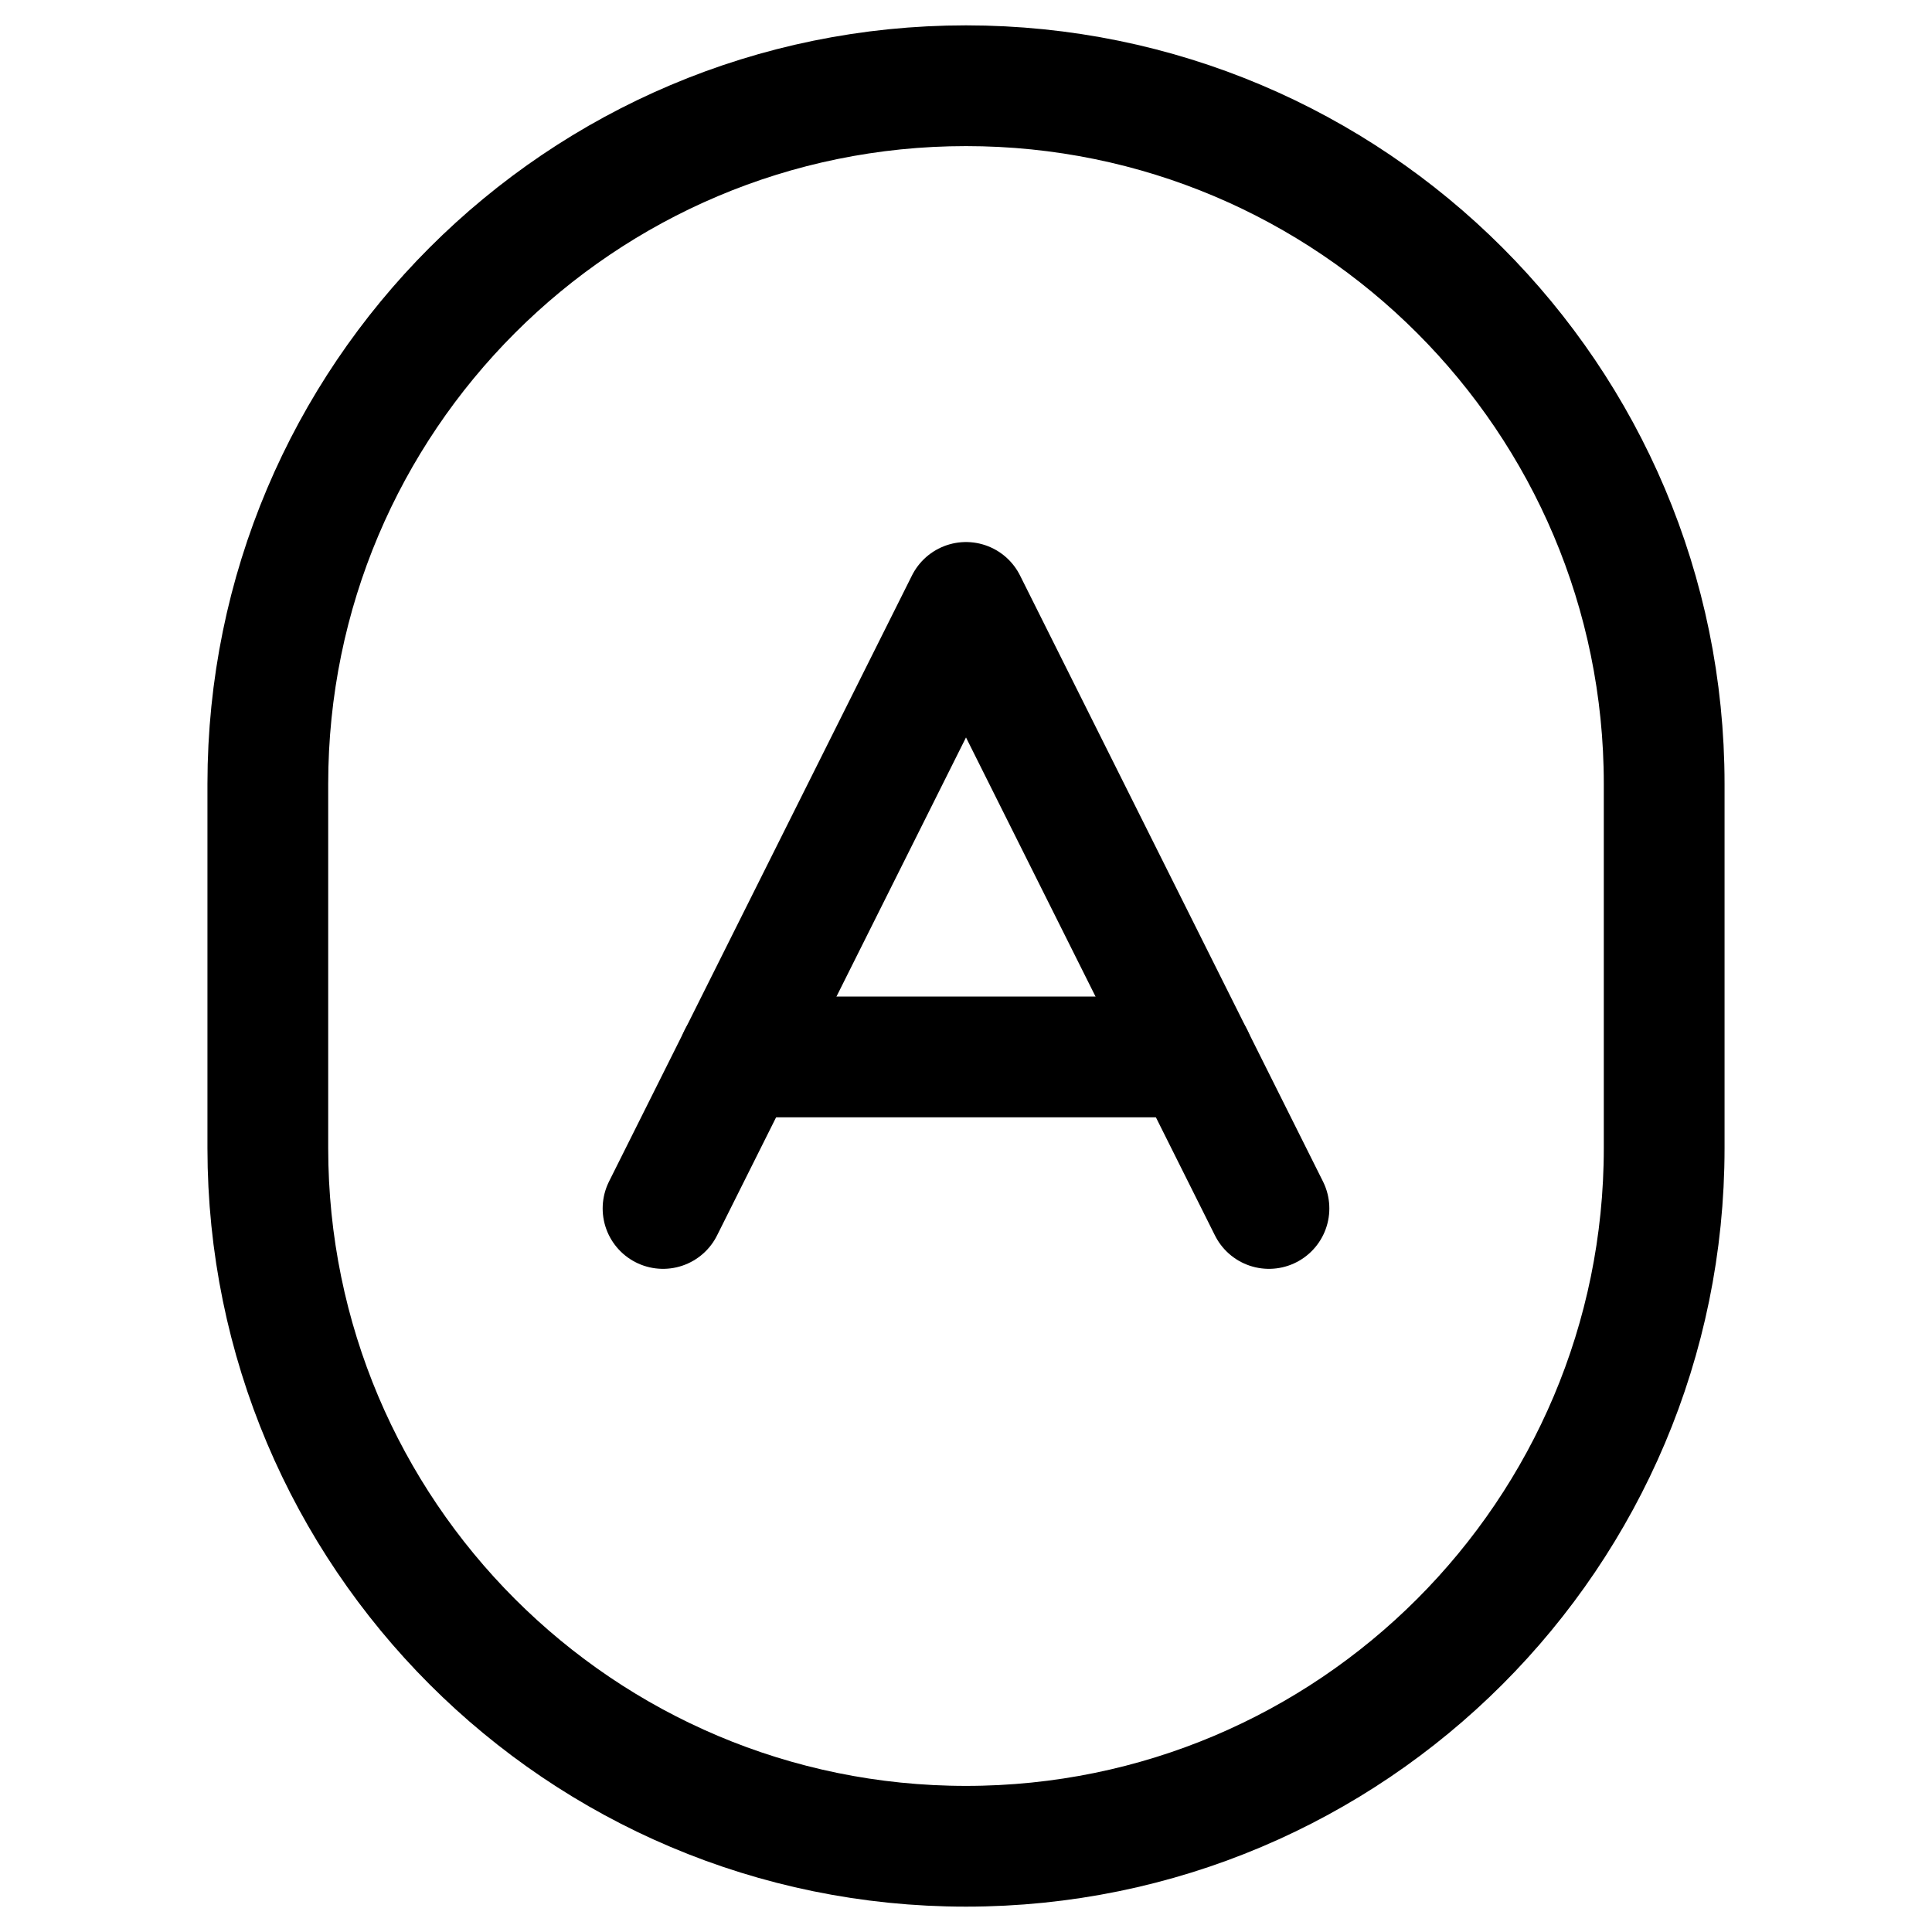
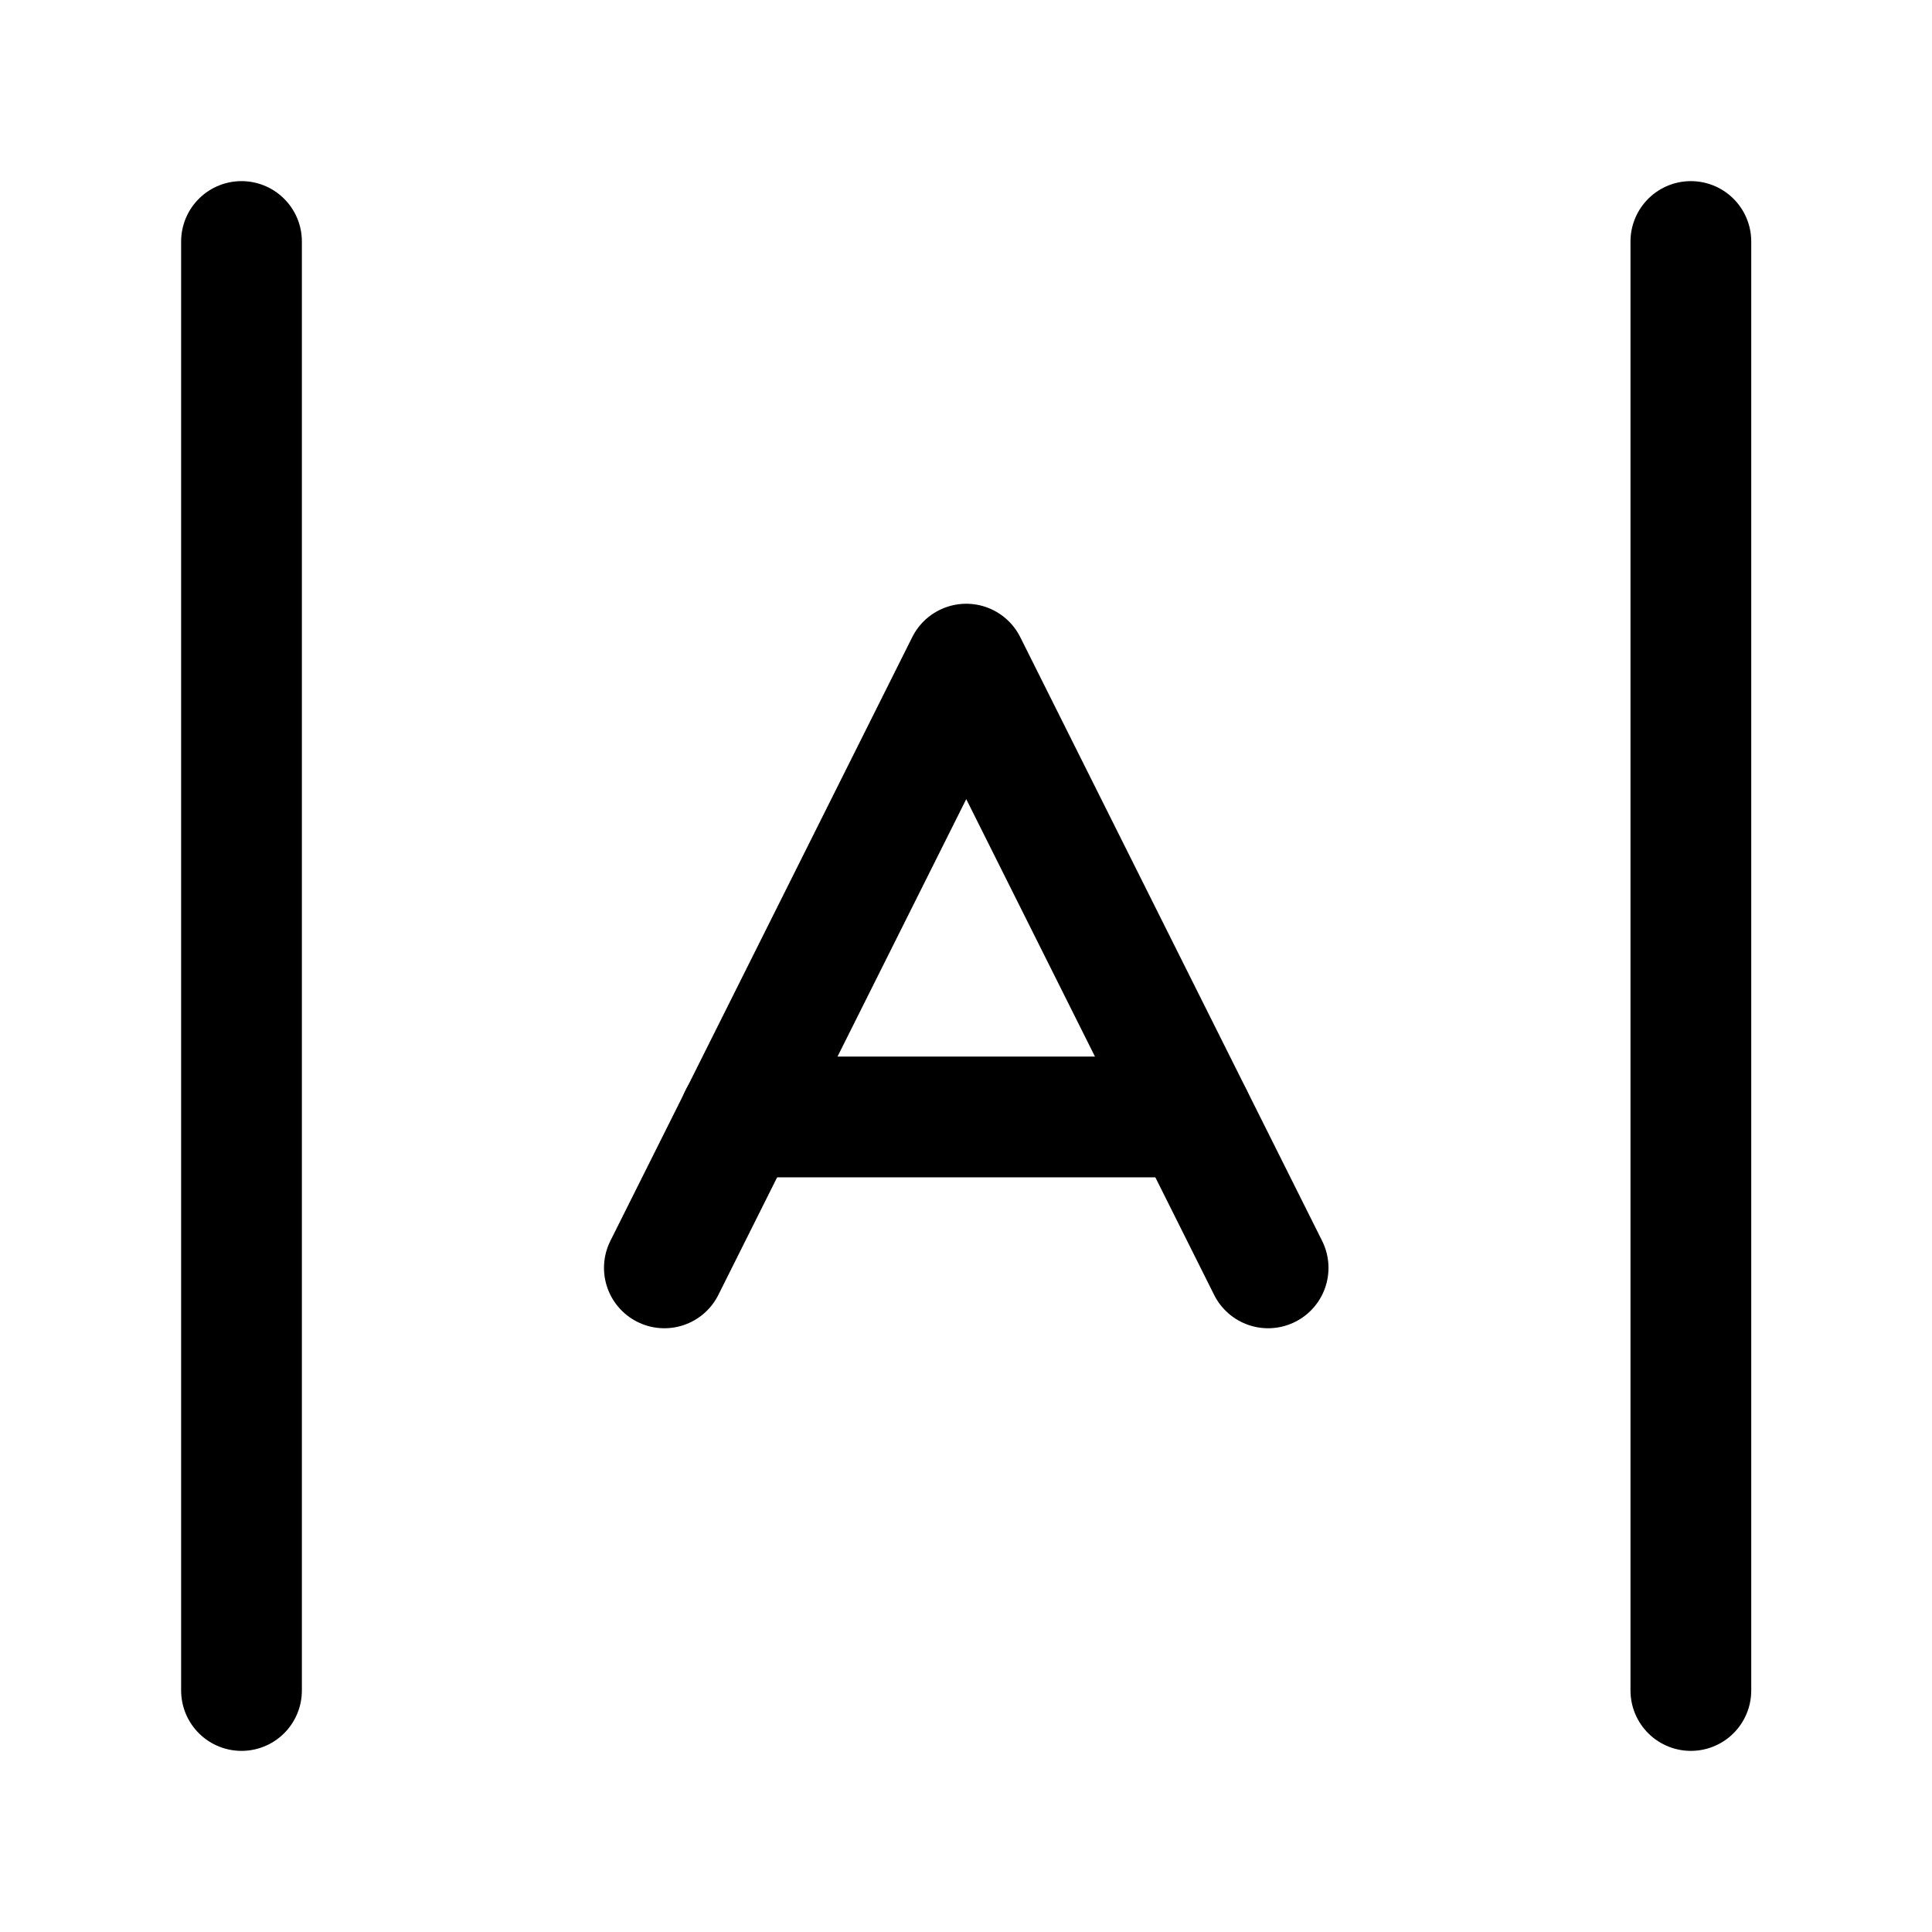
<svg xmlns="http://www.w3.org/2000/svg" width="16" height="16" viewBox="0 0 16 16" fill="none">
-   <path d="M13.782 6.492V8V9.508C13.782 12.701 11.193 15.29 8 15.29C4.807 15.29 2.218 12.701 2.218 9.508V8V6.492C2.218 3.299 4.807 0.71 8 0.71C11.193 0.71 13.782 3.299 13.782 6.492Z" stroke="currentColor" stroke-linecap="round" stroke-linejoin="round" />
-   <path d="M5.491 10.008L8 4.989L10.509 10.008" stroke="currentColor" stroke-linecap="round" stroke-linejoin="round" />
-   <path d="M6.118 8.753H9.882" stroke="currentColor" stroke-linecap="round" stroke-linejoin="round" />
+   <path d="M5.502 10.5L8.002 5.5L10.502 10.5" stroke="currentColor" stroke-linecap="round" stroke-linejoin="round" />
+   <path d="M6.126 9.25H9.876" stroke="currentColor" stroke-linecap="round" stroke-linejoin="round" />
+   <path d="M2 14V8V2" stroke="currentColor" stroke-linecap="round" stroke-linejoin="round" />
+   <path d="M14.003 14V8V2" stroke="currentColor" stroke-linecap="round" stroke-linejoin="round" />
</svg>
